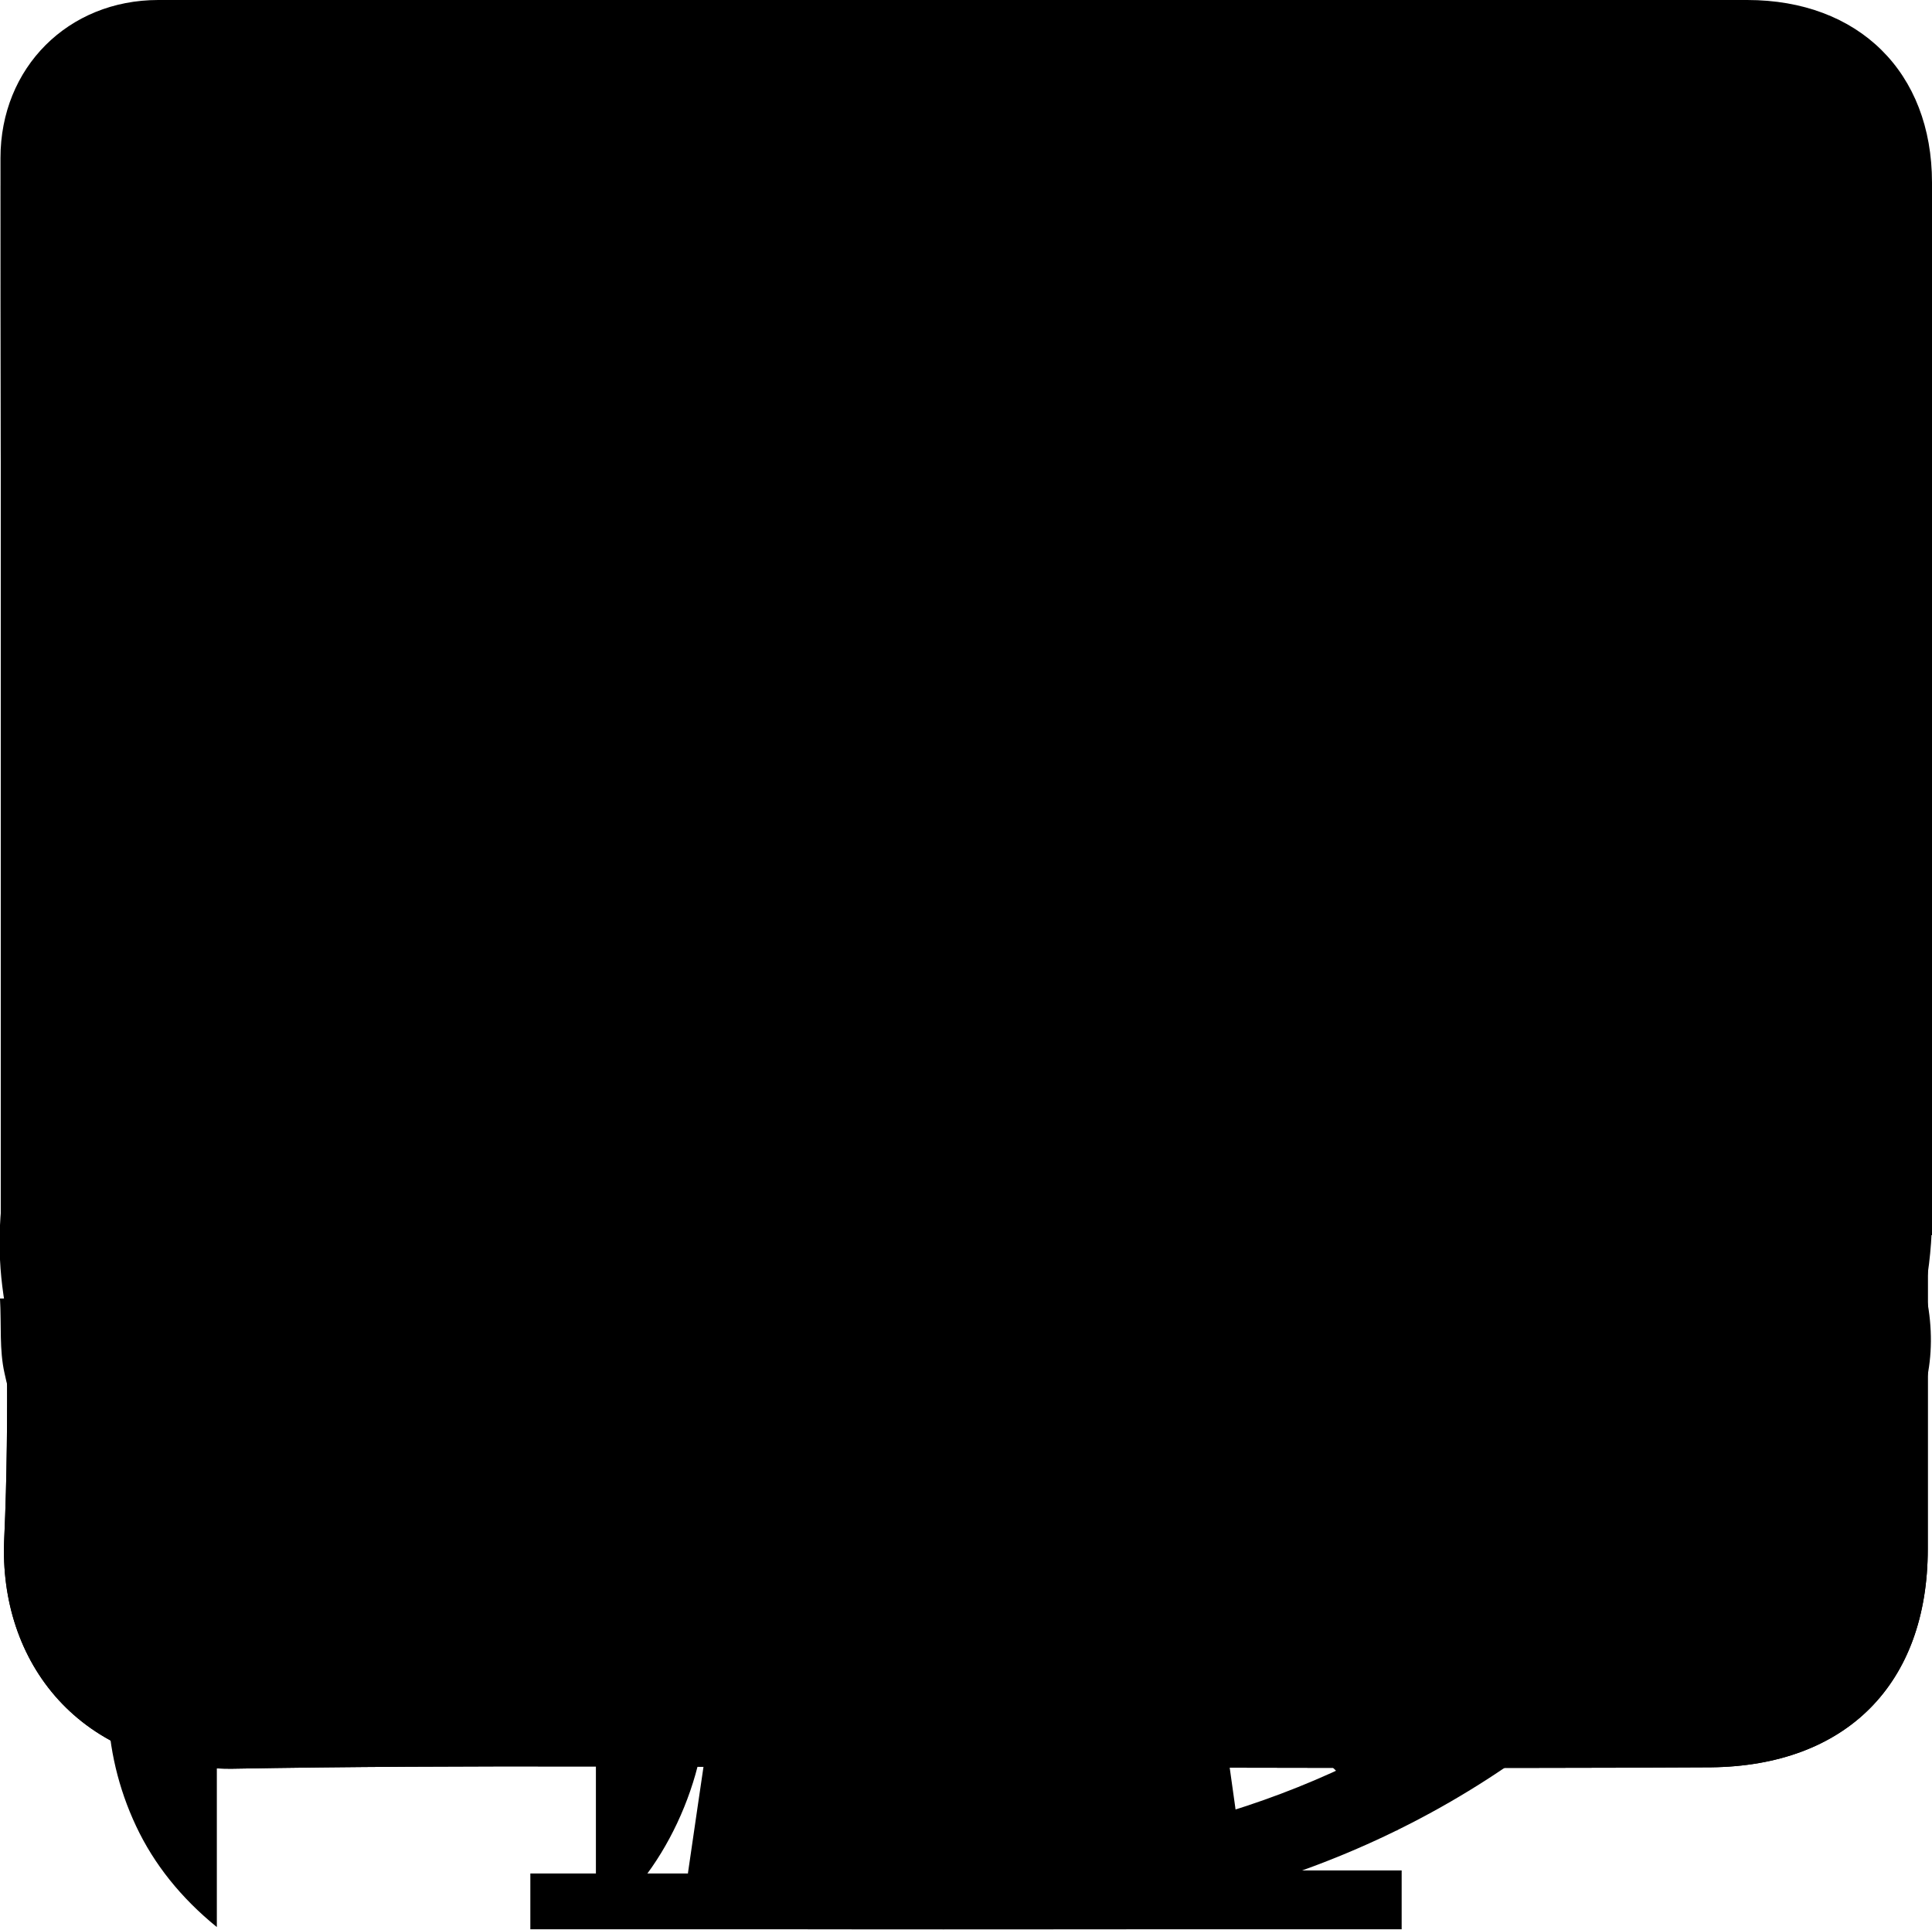
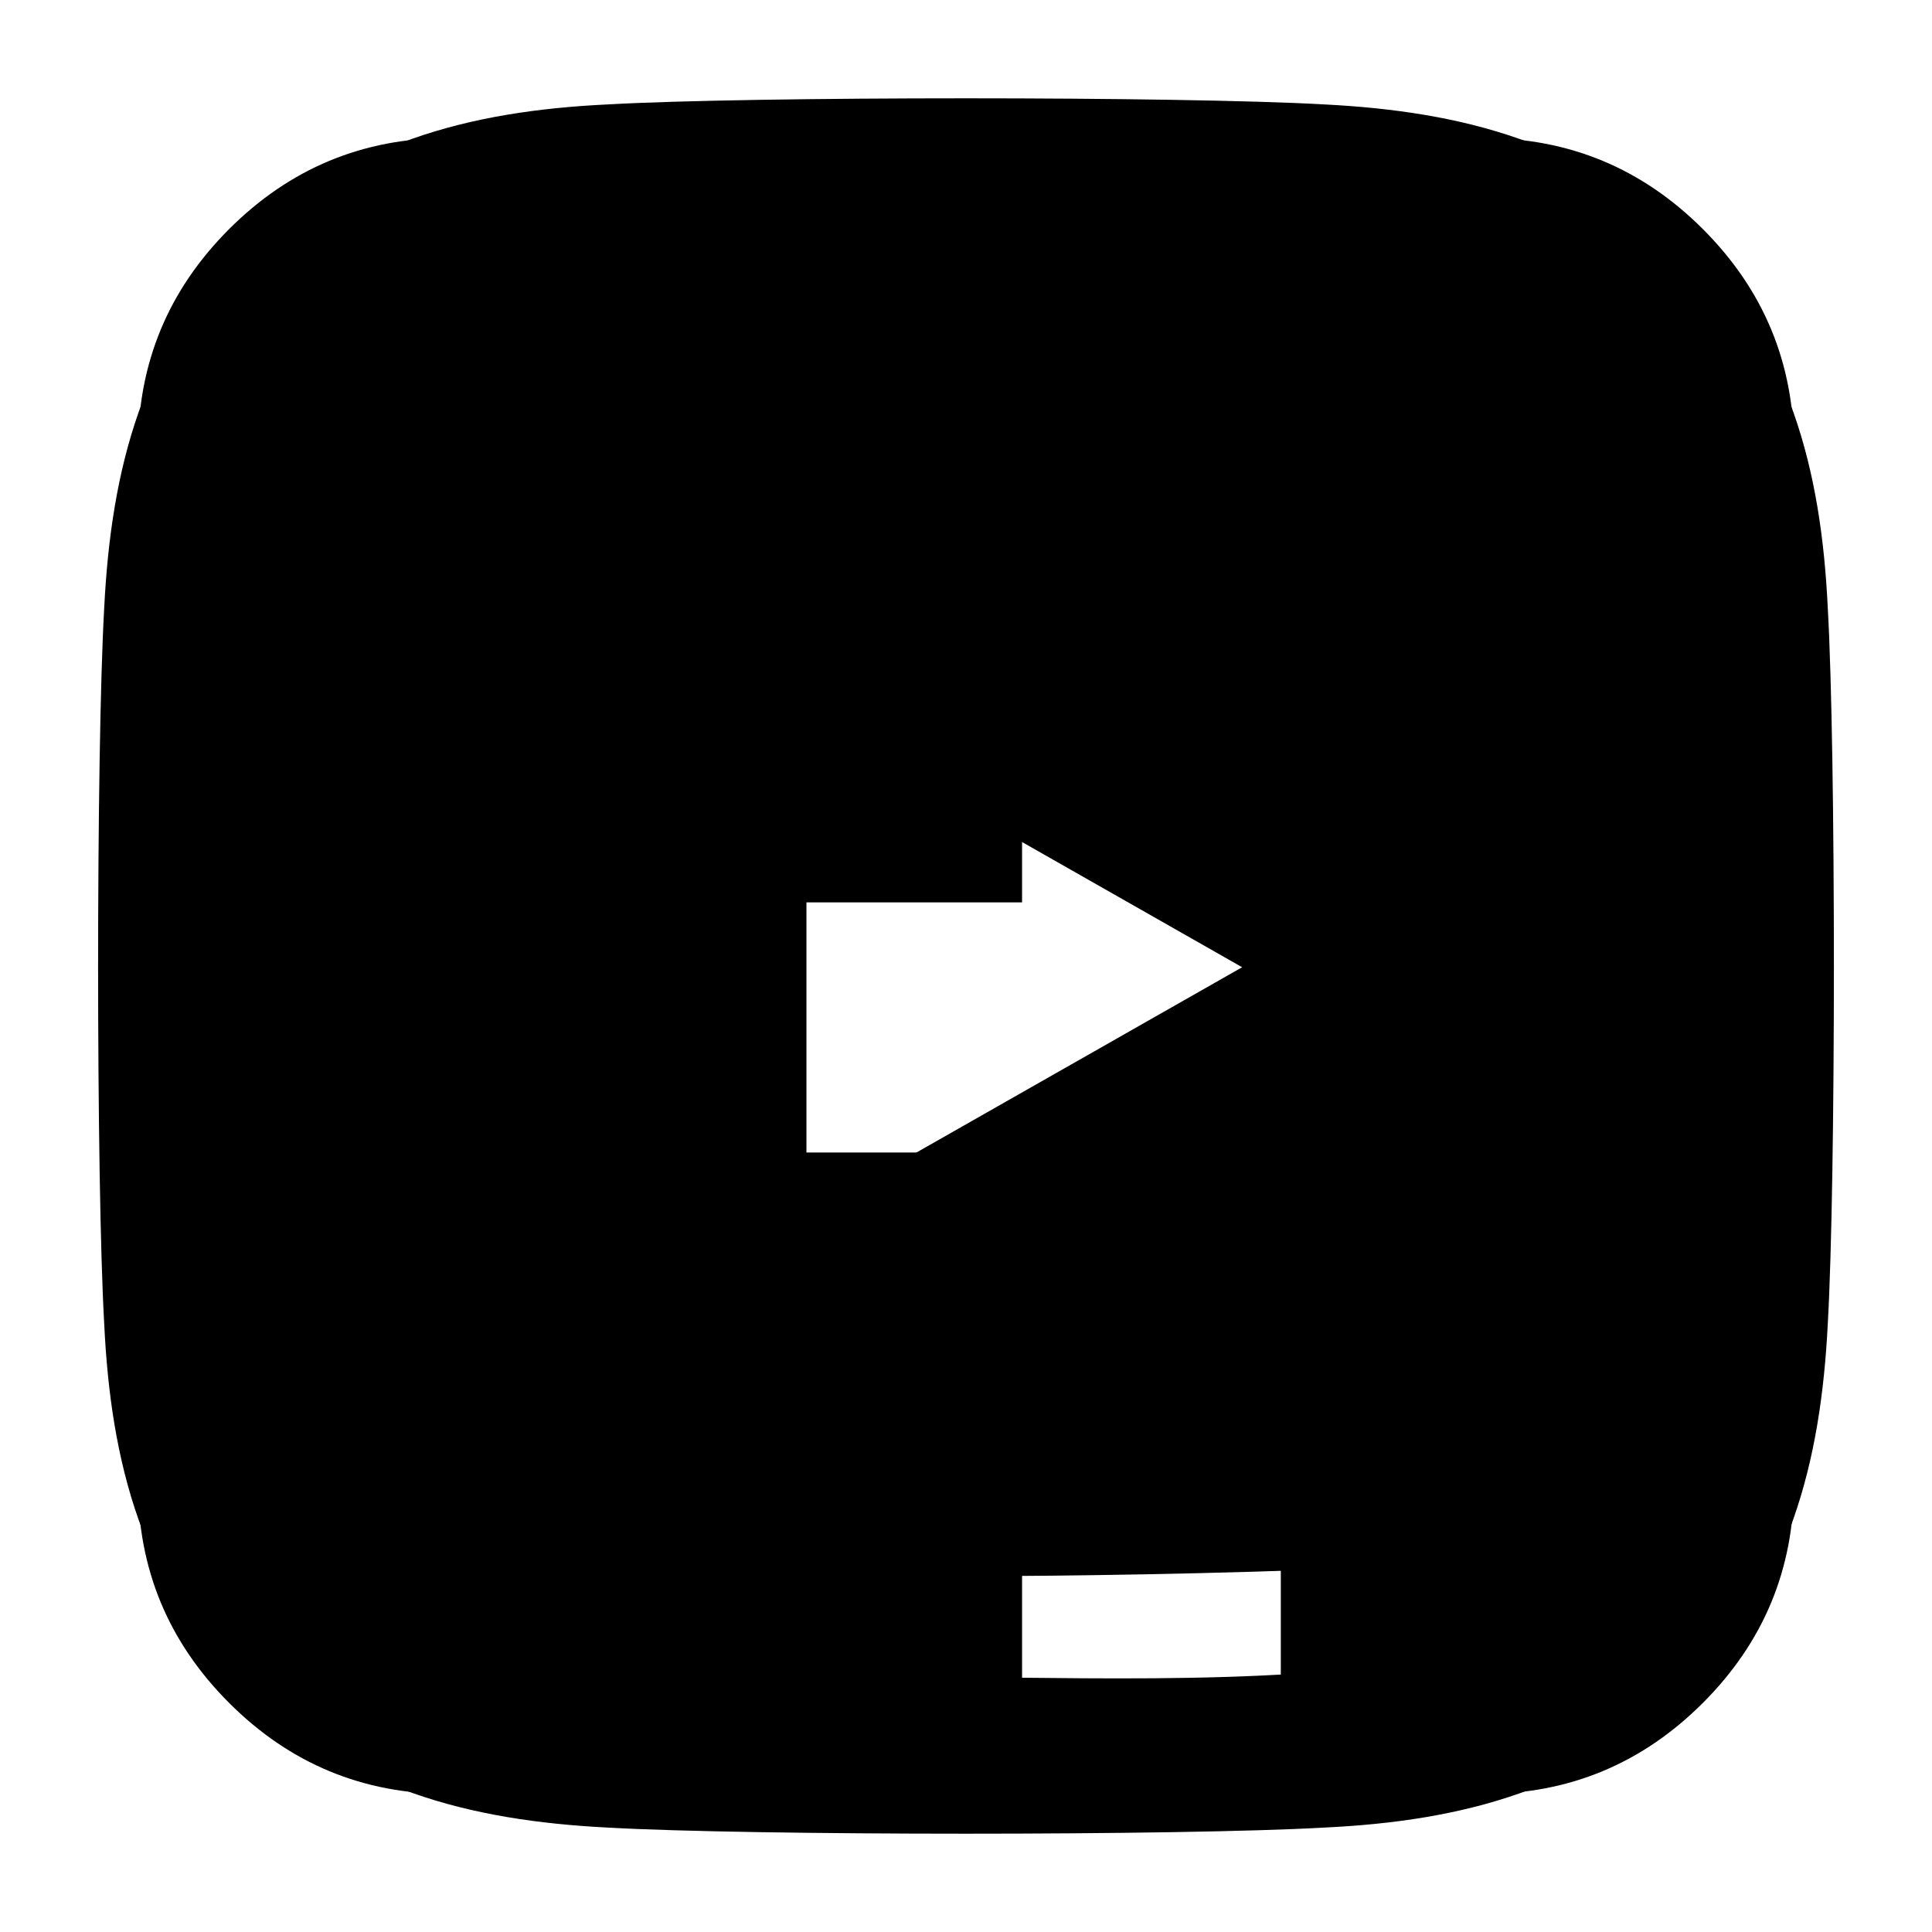
- <svg xmlns="http://www.w3.org/2000/svg" xmlns:xlink="http://www.w3.org/1999/xlink" viewBox="0 0 256.1 255.7">
-   <svg version="1.1" id="cloud" x="0" y="0" viewBox="0 0 256.1 181.2" xml:space="preserve">
-     <defs>
-       <path id="aSVGID_1_" d="M0 0h256.1v181.2H0z" />
-     </defs>
-     <clipPath id="aSVGID_2_">
-       <use xlink:href="#aSVGID_1_" overflow="visible" />
-     </clipPath>
-     <path d="M125.3 181.1c-24.5 0-49 .3-73.5-.1-26.9-.5-48.1-20.4-51.5-47.8-3-24.4 13.4-49.1 37.8-56.1 4.2-1.2 5.6-3 6.2-7.3C49.7 34.7 81 5.5 116.4.7c42.2-5.7 82.8 21 94 61.8.5 1.7 2.8 3.6 4.6 4.2 25.6 8.5 41.7 31.1 41.1 58-.6 30-25.8 55.7-55.9 56.3-24.9.4-49.9.1-74.9.1zm-5.5-46.3l53.7-53.4c-4.4-4.4-9.2-9.3-14.7-14.9-12.9 12.9-25.9 26-39.4 39.5-6.3-6.7-12.7-13.5-18.6-19.7-5.4 5.1-10.4 9.8-15.3 14.5 11.6 11.6 23.3 23.1 34.3 34" />
+ <svg xmlns="http://www.w3.org/2000/svg" viewBox="0 0 1792 1792">
+   <svg viewBox="0 0 1792 1792" id="facebook">
+     <path d="M1376 128q119 0 203.5 84.5T1664 416v960q0 119-84.5 203.5T1376 1664h-188v-595h199l30-232h-229V689q0-56 23.5-84t91.5-28l122-1V369q-63-9-178-9-136 0-217.5 80T948 666v171H748v232h200v595H416q-119 0-203.5-84.5T128 1376V416q0-119 84.5-203.5T416 128h960z" />
  </svg>
-   <svg version="1.1" id="earth" x="0" y="0" viewBox="0 0 94.2 94.1" xml:space="preserve">
-     <defs>
-       <path id="bSVGID_1_" d="M0 0h94.2v94.1H0z" />
-     </defs>
-     <clipPath id="bSVGID_2_">
-       <use xlink:href="#bSVGID_1_" overflow="visible" />
-     </clipPath>
-     <path d="M28.2 0h19c20.5 0 39 13.6 44.8 33.2 4.8 16.1 1.8 30.9-8.7 43.9C76 86 66.5 91.5 55.1 93.4c-3 .5-6.1.5-9.1.7-.5 0-1-.2-1.4-.5-9.7-7.9-19.4-15.8-29-23.7-8.4-7-13.5-15.9-15-26.7-.3-2.3-.5-4.7-.5-7C0 26.7 0 17.2 0 7.7 0 3.3 3.3 0 7.7 0h20.5m-5.5 49.9h8.5c1.4 0 2.6-.3 3.7-1.1 2.5-1.7 4.1-4.1 4.4-7.1.3-3.1.4-6.4.2-9.5-.2-2.8-1.6-5.2-4.2-6.6-.3-.1-.4-.6-.4-1 0-2.7 0-5.4-.1-8.1 0-1.8-1-3-2.6-3.6-.8-.3-1.6-.5-2.4-.5-4-.1-8.1-.1-12.1-.1-.9 0-1.7.1-2.5.2-2.4.5-5 1.8-4.8 5.6.1 2.2 0 4.3 0 6.5 0 .3-.3.8-.5 1-2.6 1.6-3.9 4-4 7-.1 2.3 0 4.7 0 7 0 2.4.7 4.6 2.1 6.5 1.7 2.5 4 3.9 7.1 3.8 2.4-.1 5 0 7.6 0m44.5-23.1c2.2 6 3.4 12.1 3.6 18.3h19.6c-.5-9.9-4-18.6-10.3-26.2-4 3.3-8.2 5.9-12.9 7.9M90.3 49H70.8c-.3 6.3-1.4 12.4-3.6 18.3 4.7 2 8.9 4.6 12.8 7.8 6.4-7.6 9.8-16.2 10.3-26.1M63.6 66c1.9-4.5 3.8-14.5 3.2-17H49v14.3c5 .2 9.9 1.1 14.6 2.7M49 45.2h18c-.2-5.9-1.3-11.5-3.3-17-4.8 1.6-9.7 2.5-14.6 2.7v14.3zM51.9 4c6 5.6 10.6 12 13.9 19.3 4.3-1.8 8.1-4.2 11.7-7.1C70.3 9.3 61.9 5.3 51.9 4m13.8 66.8c-3.3 7.3-7.9 13.7-13.9 19.3 10.1-1.3 18.5-5.3 25.6-12.2-3.6-2.9-7.4-5.3-11.7-7.1M49 6.5V27c4.5-.1 8.9-1 13.2-2.4C59 17.7 54.7 11.7 49 6.5m0 81.1c5.7-5.2 10-11.2 13.2-18.1-4.3-1.4-8.7-2.3-13.2-2.4v20.5z" />
-     <path d="M30.2 25.3h-15c0-.2-.1-.3-.1-.5v-7.4c0-.8.4-1.3 1.1-1.4.3-.1.7-.1 1-.1h11.3c1.4 0 1.6.3 1.6 1.7.1 2.6.1 5.2.1 7.7M26.9 45.2h-8.5c.3-1.5.7-2.9 1-4.4.1-.4.2-.7.3-1.1.3-1.1.4-2-.4-3.1-1.8-2.5-.5-6.1 2.4-6.9 3.3-.9 6.1 2.1 5.2 5.4-.2.7-.6 1.5-1.1 2.1-.4.5-.4.8-.3 1.3.4 1.9.9 3.8 1.3 5.7 0 .4 0 .7.1 1" />
+   <svg viewBox="0 0 512 512" id="instagram">
+     <path d="M256.052 138.088c-65.268 0-117.913 52.646-117.913 117.912 0 65.267 52.645 117.91 117.913 117.91 65.267 0 117.911-52.644 117.911-117.91 0-65.266-52.645-117.912-117.911-117.912zm0 194.571c-42.177 0-76.659-34.38-76.659-76.659s34.378-76.657 76.659-76.657c42.277 0 76.657 34.378 76.657 76.657 0 42.279-34.48 76.659-76.657 76.659zm150.236-199.393c0 15.291-12.315 27.502-27.502 27.502-15.292 0-27.502-12.314-27.502-27.502 0-15.188 12.313-27.503 27.502-27.503 15.187 0 27.502 12.314 27.502 27.503zm78.094 27.911c-1.743-36.839-10.158-69.474-37.148-96.36-26.886-26.887-59.52-35.302-96.36-37.148-37.971-2.155-151.777-2.155-189.747 0-36.739 1.743-69.372 10.159-96.361 37.046-26.99 26.887-35.302 59.52-37.149 96.36-2.155 37.969-2.155 151.777 0 189.747 1.745 36.842 10.159 69.473 37.149 96.361 26.989 26.887 59.521 35.301 96.361 37.148 37.969 2.154 151.776 2.154 189.747 0 36.841-1.744 69.475-10.161 96.36-37.148 26.887-26.889 35.302-59.52 37.148-96.361 2.156-37.969 2.156-151.675 0-189.645zm-49.053 230.386c-8.004 20.112-23.5 35.61-43.716 43.716-30.273 12.009-102.108 9.236-135.562 9.236-33.456 0-105.393 2.669-135.563-9.236-20.114-8.005-35.611-23.498-43.717-43.716C64.766 361.29 67.538 289.455 67.538 256s-2.669-105.391 9.234-135.562c8.006-20.114 23.5-35.61 43.717-43.716 30.273-12.007 102.107-9.236 135.563-9.236 33.453 0 105.391-2.668 135.562 9.236 20.113 8.002 35.609 23.5 43.716 43.716 12.007 30.272 9.237 102.107 9.237 135.562s2.769 105.392-9.238 135.563z" />
  </svg>
-   <svg viewBox="0 0 56.693 56.693" id="facebook">
-     <path d="M40.43 21.739h-7.645v-5.014c0-1.883 1.248-2.322 2.127-2.322h5.395V6.125l-7.43-.029c-8.248 0-10.125 6.174-10.125 10.125v5.518h-4.77v8.53h4.77v24.137h10.033V30.269h6.77l.875-8.53z" />
-   </svg>
-   <svg version="1.1" id="gear" x="0" y="0" viewBox="0 0 93 93" xml:space="preserve">
-     <defs>
-       <path id="dSVGID_1_" d="M0 0h93v93H0z" />
-     </defs>
-     <clipPath id="dSVGID_2_">
-       <use xlink:href="#dSVGID_1_" overflow="visible" />
-     </clipPath>
-     <path d="M38.7 0h15.5c.9 2.8 1.9 5.6 2.8 8.5.3 1.2.9 1.9 2.1 2.2 1.5.5 2.9 1.1 4.3 1.7.7.3 1.2.3 1.9 0l7.5-3.6c.4-.1.7-.1 1.2.2 3.8 2.8 7.1 6.1 9.9 9.9.4.5.5.9.2 1.5-1.2 2.5-2.4 5-3.5 7.5-.2.4-.2 1.1 0 1.6.6 1.7 1.4 3.4 2.1 5.1.2.6.6 1 1.2 1.2 2.8.9 5.6 1.9 8.3 2.7.7.2.9.5.9 1.2v13.7c0 .7-.2 1-.8 1.2-2.8.9-5.6 1.9-8.4 2.8-.6.2-.9.6-1.2 1.2-.6 1.7-1.3 3.4-2.1 5.1-.3.6-.3 1 0 1.6l3.6 7.5c.3.5.3.9-.1 1.4-2.8 3.8-6.1 7.1-9.9 9.9-.5.4-.9.4-1.4.1l-7.5-3.6c-.6-.3-1-.3-1.6 0-1.7.8-3.4 1.5-5.2 2.1-.6.2-.9.5-1.1 1.1-.9 2.9-1.9 5.7-2.8 8.5-.1.4-.2.8-.8.8H38.9c-.4-1.2-.8-2.5-1.3-3.7-.6-1.9-1.2-3.7-1.9-5.6-.2-.4-.6-.8-1-1-1.7-.8-3.5-1.5-5.3-2.2-.4-.2-1-.2-1.5 0-2.6 1.2-5.1 2.4-7.6 3.6-.5.3-.9.2-1.3-.1-3.8-2.8-7.1-6.2-9.9-10-.3-.4-.4-.7-.1-1.2 1.2-2.5 2.4-5.1 3.6-7.6.3-.6.2-1.1 0-1.7-.8-1.7-1.4-3.4-2.1-5.1-.2-.6-.5-.9-1.1-1.1-2.8-.9-5.6-1.9-8.4-2.8-.3-.1-.6-.2-.8-.3V38.7c3.1-1 6.1-2 9.2-3 .7-.2 1-.6 1.3-1.2l2.1-5.1c.2-.4.2-1.1 0-1.5-1.1-2.6-2.4-5.1-3.6-7.6-.5-.5-.6-.8-.2-1.3 2.8-3.8 6.2-7.1 10-10 .5-.4.8-.4 1.3-.1 2.5 1.2 5 2.4 7.5 3.5.5.2 1.2.2 1.7.1 1.7-.6 3.4-1.4 5.1-2.1.6-.2.9-.6 1.1-1.2 1-3.1 2-6.1 3-9.2m7.8 78.6c17.7 0 32.1-14.4 32.1-32 0-17.7-14.3-32.1-32-32.2-17.7 0-32.1 14.3-32.1 32.1-.1 17.7 14.3 32.1 32 32.1" />
-     <path d="M46.3 19.4c2.8 2.4 5.4 4.8 8.2 7 4.1 3.1 8.6 5.5 13.5 7.1.7.2 1 .5 1 1.3v23.3c0 .8-.3 1.3-.8 1.8-6.4 5.5-13.5 10-21.1 13.6-.3.1-.8.1-1.1 0-7.5-3.6-14.5-8-20.9-13.4-.7-.6-1-1.2-1-2.2V34.8c0-.6.1-1 .7-1.2C33 30.8 40 26.1 45.9 19.8c.2-.2.4-.3.4-.4m5 12.7h-9.6c1.6 7.9 3.1 15.6 4.7 23.4h.2c1.6-7.8 3.1-15.5 4.7-23.4m-4.9 33.6c1.7 0 3.2-1.4 3.3-3.1 0-1.8-1.4-3.3-3.2-3.3-1.7 0-3.2 1.4-3.3 3.1 0 1.8 1.5 3.3 3.2 3.3" />
-   </svg>
-   <svg version="1.1" id="heartbeat" x="0" y="0" viewBox="0 0 137.1 114.5" xml:space="preserve">
-     <defs>
-       <path id="eSVGID_1_" d="M0 0h137.1v114.5H0z" />
-     </defs>
-     <clipPath id="eSVGID_2_">
-       <use xlink:href="#eSVGID_1_" overflow="visible" />
-     </clipPath>
-     <path d="M.4 57.2C.4 42.4.3 28 .5 13.6.5 5.8 7 .3 15.8.3H121.1c10.2 0 15.8 5.7 15.8 15.8V57h-29.6c-2.2-6.7-4.4-13.4-6.5-20.2-.9-2.9-1.9-5.9-2.8-8.9-.8-2.7-2.3-4.6-5.3-4.8-2.9-.2-4.9 1.2-6.2 4.4-5.6 14.1-11.1 28.1-16.7 42.2-.3.7-.6 1.4-1.1 2.6-.6-.9-1.1-1.6-1.5-2.3-5-8.6-9.9-17.2-14.9-25.8-3.1-5.4-7.7-5.6-11.2-.5-2.8 4-5.5 8-8.4 12-.5.6-1.3 1.4-1.9 1.4-10.1.1-20.1.1-30.4.1" />
-     <path d="M.4 57.2C.4 42.4.3 28 .5 13.6.5 5.8 7 .3 15.8.3H121.1c10.2 0 15.8 5.7 15.8 15.8V57h-29.6c-2.2-6.7-4.4-13.4-6.5-20.2-.9-2.9-1.9-5.9-2.8-8.9-.8-2.7-2.3-4.6-5.3-4.8-2.9-.2-4.9 1.2-6.2 4.4-5.6 14.1-11.1 28.1-16.7 42.2-.3.7-.6 1.4-1.1 2.6-.6-.9-1.1-1.6-1.5-2.3-5-8.6-9.9-17.2-14.9-25.8-3.1-5.4-7.7-5.6-11.2-.5-2.8 4-5.5 8-8.4 12-.5.6-1.3 1.4-1.9 1.4-10.1.1-20.1.1-30.4.1z" />
-     <path d="M91.4 45.9c1.8 6 3.4 11.3 5 16.6 1.4 4.6 3.2 6 8.1 6h32.3v30.2c0 9.6-5.8 15.4-15.4 15.5-18.3.1-36.6 0-54.9 0-16.7 0-33.4-.2-50.1.1C5.6 114.3-.1 106.7.3 98c.4-8.8.1-17.6.1-26.4v-3.1h33c2.9 0 4.9-1.1 6.5-3.4 1.9-2.8 3.9-5.5 6-8.5C50 64 54 71.1 57.9 78.2c1.8 3.2 3.5 6.3 5.3 9.5 1.4 2.5 3.5 3.7 6.3 3.5 2.7-.2 4.2-1.7 5.2-4.2 5.1-12.9 10.4-25.8 15.7-38.6.1-.6.4-1.2 1-2.5" />
-     <path d="M91.4 45.9c1.8 6 3.4 11.3 5 16.6 1.4 4.6 3.2 6 8.1 6h32.3v30.2c0 9.6-5.8 15.4-15.4 15.5-18.3.1-36.6 0-54.9 0-16.7 0-33.4-.2-50.1.1C5.6 114.3-.1 106.7.3 98c.4-8.8.1-17.6.1-26.4v-3.1h33c2.9 0 4.9-1.1 6.5-3.4 1.9-2.8 3.9-5.5 6-8.5C50 64 54 71.1 57.9 78.2c1.8 3.2 3.5 6.3 5.3 9.5 1.4 2.5 3.5 3.7 6.3 3.5 2.7-.2 4.2-1.7 5.2-4.2 5.1-12.9 10.4-25.8 15.7-38.6.1-.6.4-1.2 1-2.5z" />
-   </svg>
-   <svg baseProfile="tiny" version="1.2" viewBox="0 0 24 24" id="linkedin">
-     <path d="M8 19H5V9h3v10zm11 0h-3v-5.342c0-1.392-.496-2.085-1.479-2.085-.779 0-1.273.388-1.521 1.165V19h-3s.04-9 0-10h2.368l.183 2h.062c.615-1 1.598-1.678 2.946-1.678 1.025 0 1.854.285 2.487 1.001.637.717.954 1.679.954 3.03V19z" />
-     <ellipse cx="6.5" cy="6.5" rx="1.55" ry="1.5" />
-   </svg>
-   <svg version="1.1" id="monitor" x="0" y="0" viewBox="0 0 256.1 255.7" xml:space="preserve">
-     <defs>
-       <path id="gSVGID_1_" d="M0 0h256.1v255.7H0z" />
-     </defs>
-     <clipPath id="gSVGID_2_">
-       <use xlink:href="#gSVGID_1_" overflow="visible" />
-     </clipPath>
-     <path d="M256.1 163.7H.1v-5.5V24.7C.1 9.6 9.6 0 24.6 0h207c14.8 0 24.5 9.6 24.5 24.2v139.5zM58.3 67.5c-7 7.6-13.6 14.8-18.6 20.3 11.7 12.9 23.1 25.4 34.9 38.3 18.7-22.8 36.7-44.6 54.9-66.7-7.7-6.7-15.1-13.1-22.7-19.7-11.6 14-22.8 27.6-34.2 41.4-4.7-4.5-9.3-8.8-14.3-13.6m89.5-.9c-7.8 8.5-14.4 15.7-19.3 21 11.9 12.9 23.3 25.4 35 38.1 18.5-22.4 36.4-44.2 54.6-66.4-7.6-6.6-15.1-13-22.7-19.7-11.6 14-22.7 27.6-34.5 41.8-4.3-4.8-8.5-9.6-13.1-14.8M0 172.1h255.4c3.1 15.6-7.1 28.1-23.2 28.3-24 .2-48 .1-71.9.1H24.9C12 200.5 3 193.7.6 182c-.7-3.1-.4-6.3-.6-9.9M91.2 248.2c1.7-11.9 3.5-23.1 4.8-34.3.5-4.1 1.7-5.6 6.1-5.5 17.5.3 35 .2 52.5 0 3.9 0 5.1 1.3 5.6 5 1.4 11.4 3.1 22.7 4.7 34.5h20.9v7.9H70.3v-7.5h20.9z" />
-   </svg>
-   <svg version="1.1" id="tools" x="0" y="0" viewBox="0 0 76.6 86" xml:space="preserve">
-     <defs>
-       <path id="hSVGID_1_" d="M0 0h76.6v86H0z" />
-     </defs>
-     <clipPath id="hSVGID_2_">
-       <use xlink:href="#hSVGID_1_" overflow="visible" />
-     </clipPath>
-     <path d="M76.6 33.7v19.2h-9.5c-.6 0-.8.2-1 .7-.7 1.9-1.5 3.7-2.4 5.6-.3.7-.3 1.1.3 1.6 2.3 2.3 4.6 4.6 6.8 6.9.1.1.3.3.4.5L57.5 81.6 55.9 80c-2.1-2-4.1-4.1-6.2-6.1-.4-.4-.7-.5-1.2-.3-1.9.8-3.8 1.5-5.7 2.1-.5.2-.6.4-.6.9V86h-9V66c1.4-.2 2.9-.2 4.3-.5 9.4-1.8 15.4-7.4 17.7-16.5 3.3-12.6-5.2-25.2-18-27.1-1.1-.2-2.2-.2-3.3-.2-.5 0-.8-.1-.8-.7V.5.2h9V10.9c0 .6.2.8.7 1 1.4.4 2.8.9 4.2 1.4.5.2.9.1 1.2-.3 2.4-2.4 4.9-4.8 7.3-7.2.2-.2.4-.4.7-.6 4.5 4.6 8.9 9.1 13.5 13.8-.2.2-.6.5-1 .9l-5.9 5.9c-.2.2-.3.7-.2.9 1.1 2.4 2.3 4.8 3.5 7.3h10.5zM21.8 0c2.5 2.2 4 4.7 4.6 7.7 1.2 6.4-2.1 12.4-8 14.9-.4.2-.6.4-.6.8v39.1c0 .5.2.7.6.8 5.3 2.3 8 6.4 8.3 12.1.2 3.8-2 8.4-4.8 10.3 0-.3-.1-.5-.1-.7v-7.7c0-.5-.2-.8-.6-1-2.5-1.4-4.9-2.9-7.4-4.3-.3-.2-.8-.1-1 0-2.5 1.4-4.9 2.9-7.3 4.3-.5.4-.6.7-.6 1.2v8.4c-1.6-1.3-2.8-2.8-3.6-4.5-3.2-6.8-.1-14.9 6.8-17.9.6-.2.8-.5.8-1.1V23.8c0-.7-.2-1-.9-1.3C-.7 18.7-2.8 7.2 4.2.6c.2-.2.4-.3.7-.6v8.7c0 .6.2.9.7 1.2 2.4 1.4 4.8 2.8 7.2 4.3.5.3.8.2 1.2 0 2.4-1.4 4.8-2.9 7.2-4.3.5-.3.7-.7.7-1.3V0z" />
-     <path d="M33.1 53.6v-3.1c0-.9.4-1.2 1.2-1.3 2.9-.3 4.8-2.2 5.2-5 .5-3-1.9-6.2-5-6.5-1.5-.1-1.5-.2-1.5-1.6v-5.4c0-1.2.2-1.4 1.4-1.3 6.4.6 11.2 4.4 12.8 10.6 2.2 8.1-3.3 16.2-11.6 17.4-2.1.3-2.2.2-2.4-1.9 0-.7-.1-1.3-.1-1.9" />
-   </svg>
-   <svg viewBox="0 0 56.693 56.693" id="twitter">
-     <path d="M52.837 15.065a20.11 20.11 0 01-5.805 1.591 10.125 10.125 0 004.444-5.592 20.232 20.232 0 01-6.418 2.454 10.093 10.093 0 00-7.377-3.192c-5.581 0-10.106 4.525-10.106 10.107 0 .791.089 1.562.262 2.303-8.4-.422-15.848-4.445-20.833-10.56a10.055 10.055 0 00-1.368 5.082c0 3.506 1.784 6.6 4.496 8.412a10.078 10.078 0 01-4.578-1.265l-.001.128c0 4.896 3.484 8.98 8.108 9.91a10.162 10.162 0 01-4.565.172c1.287 4.015 5.019 6.938 9.441 7.019a20.276 20.276 0 01-12.552 4.327c-.815 0-1.62-.048-2.411-.142a28.6 28.6 0 0015.493 4.541c18.591 0 28.756-15.4 28.756-28.756 0-.438-.009-.875-.028-1.309a20.47 20.47 0 005.042-5.23z" />
+   <svg viewBox="0 0 512 512" id="youtube">
+     <path d="M476.387 144.888c-5.291-19.919-20.878-35.608-40.67-40.933C399.845 94.281 256 94.281 256 94.281s-143.845 0-179.719 9.674c-19.791 5.325-35.378 21.014-40.668 40.933-9.612 36.105-9.612 111.438-9.612 111.438s0 75.334 9.612 111.438c5.29 19.92 20.877 34.955 40.668 40.281C112.155 417.719 256 417.719 256 417.719s143.845 0 179.717-9.674c19.792-5.326 35.379-20.361 40.67-40.281 9.612-36.104 9.612-111.438 9.612-111.438s0-75.333-9.612-111.438zM208.954 324.723V187.93l120.226 68.398-120.226 68.395z" />
  </svg>
</svg>
